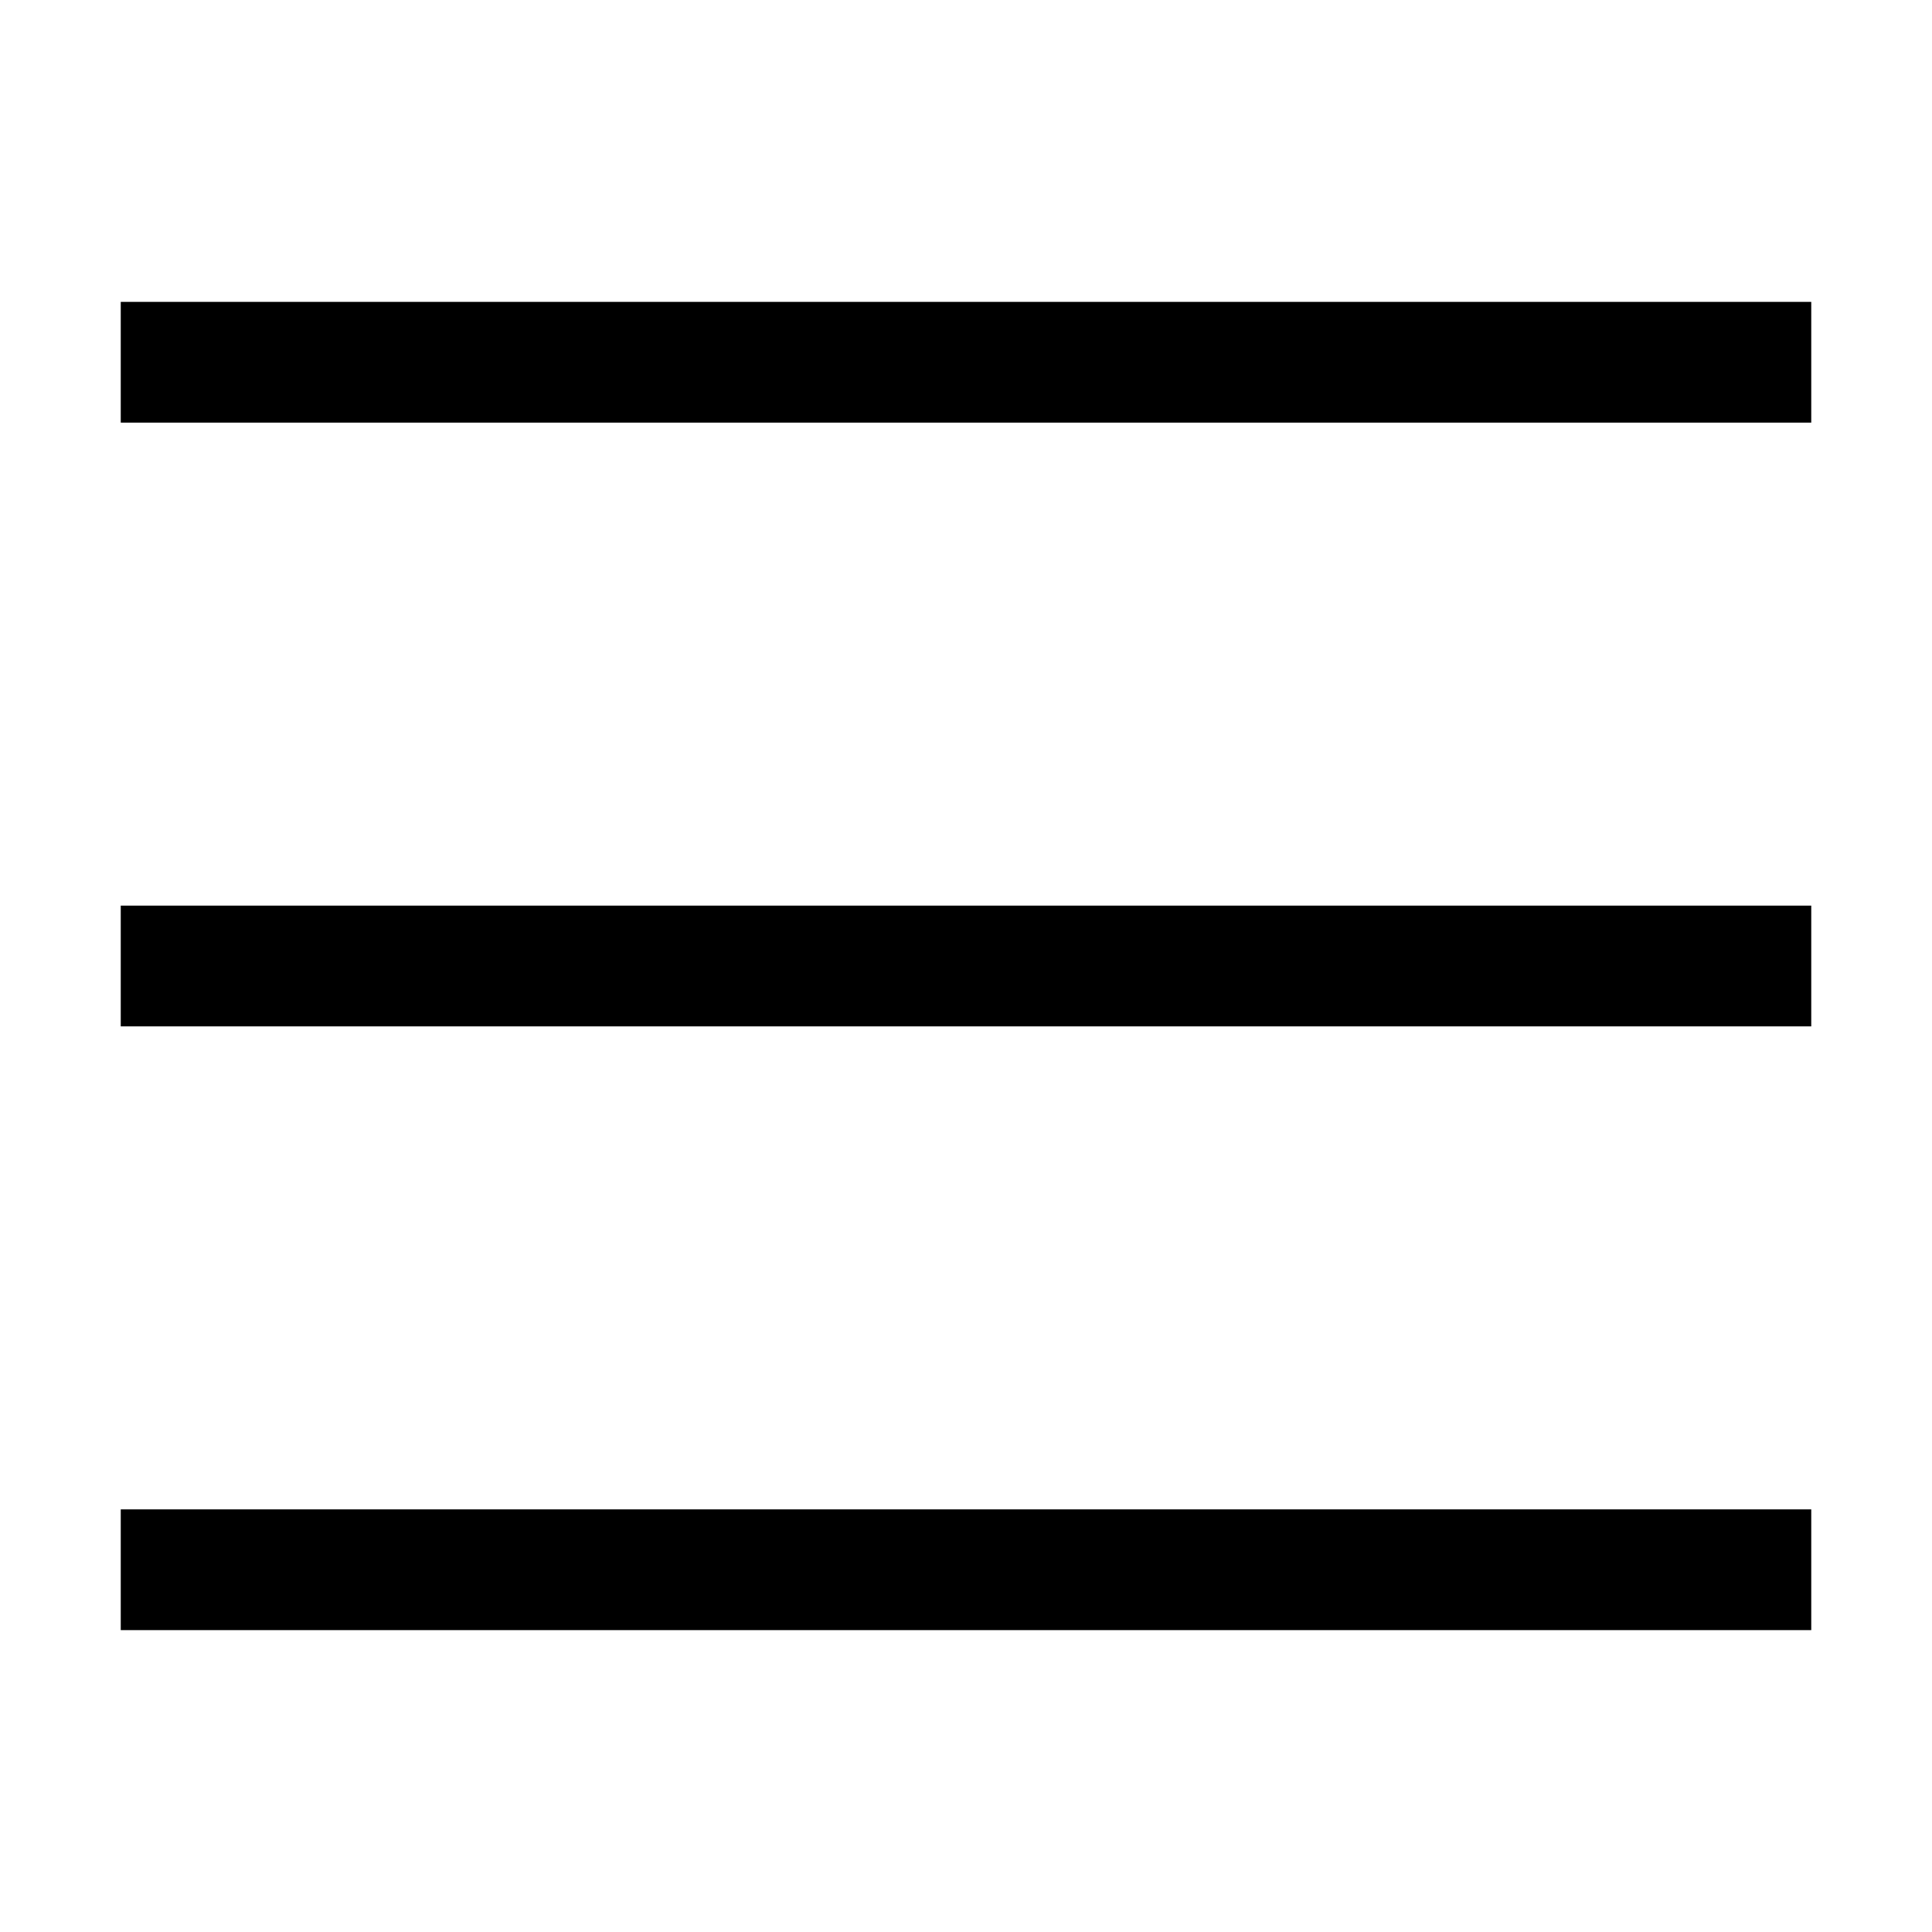
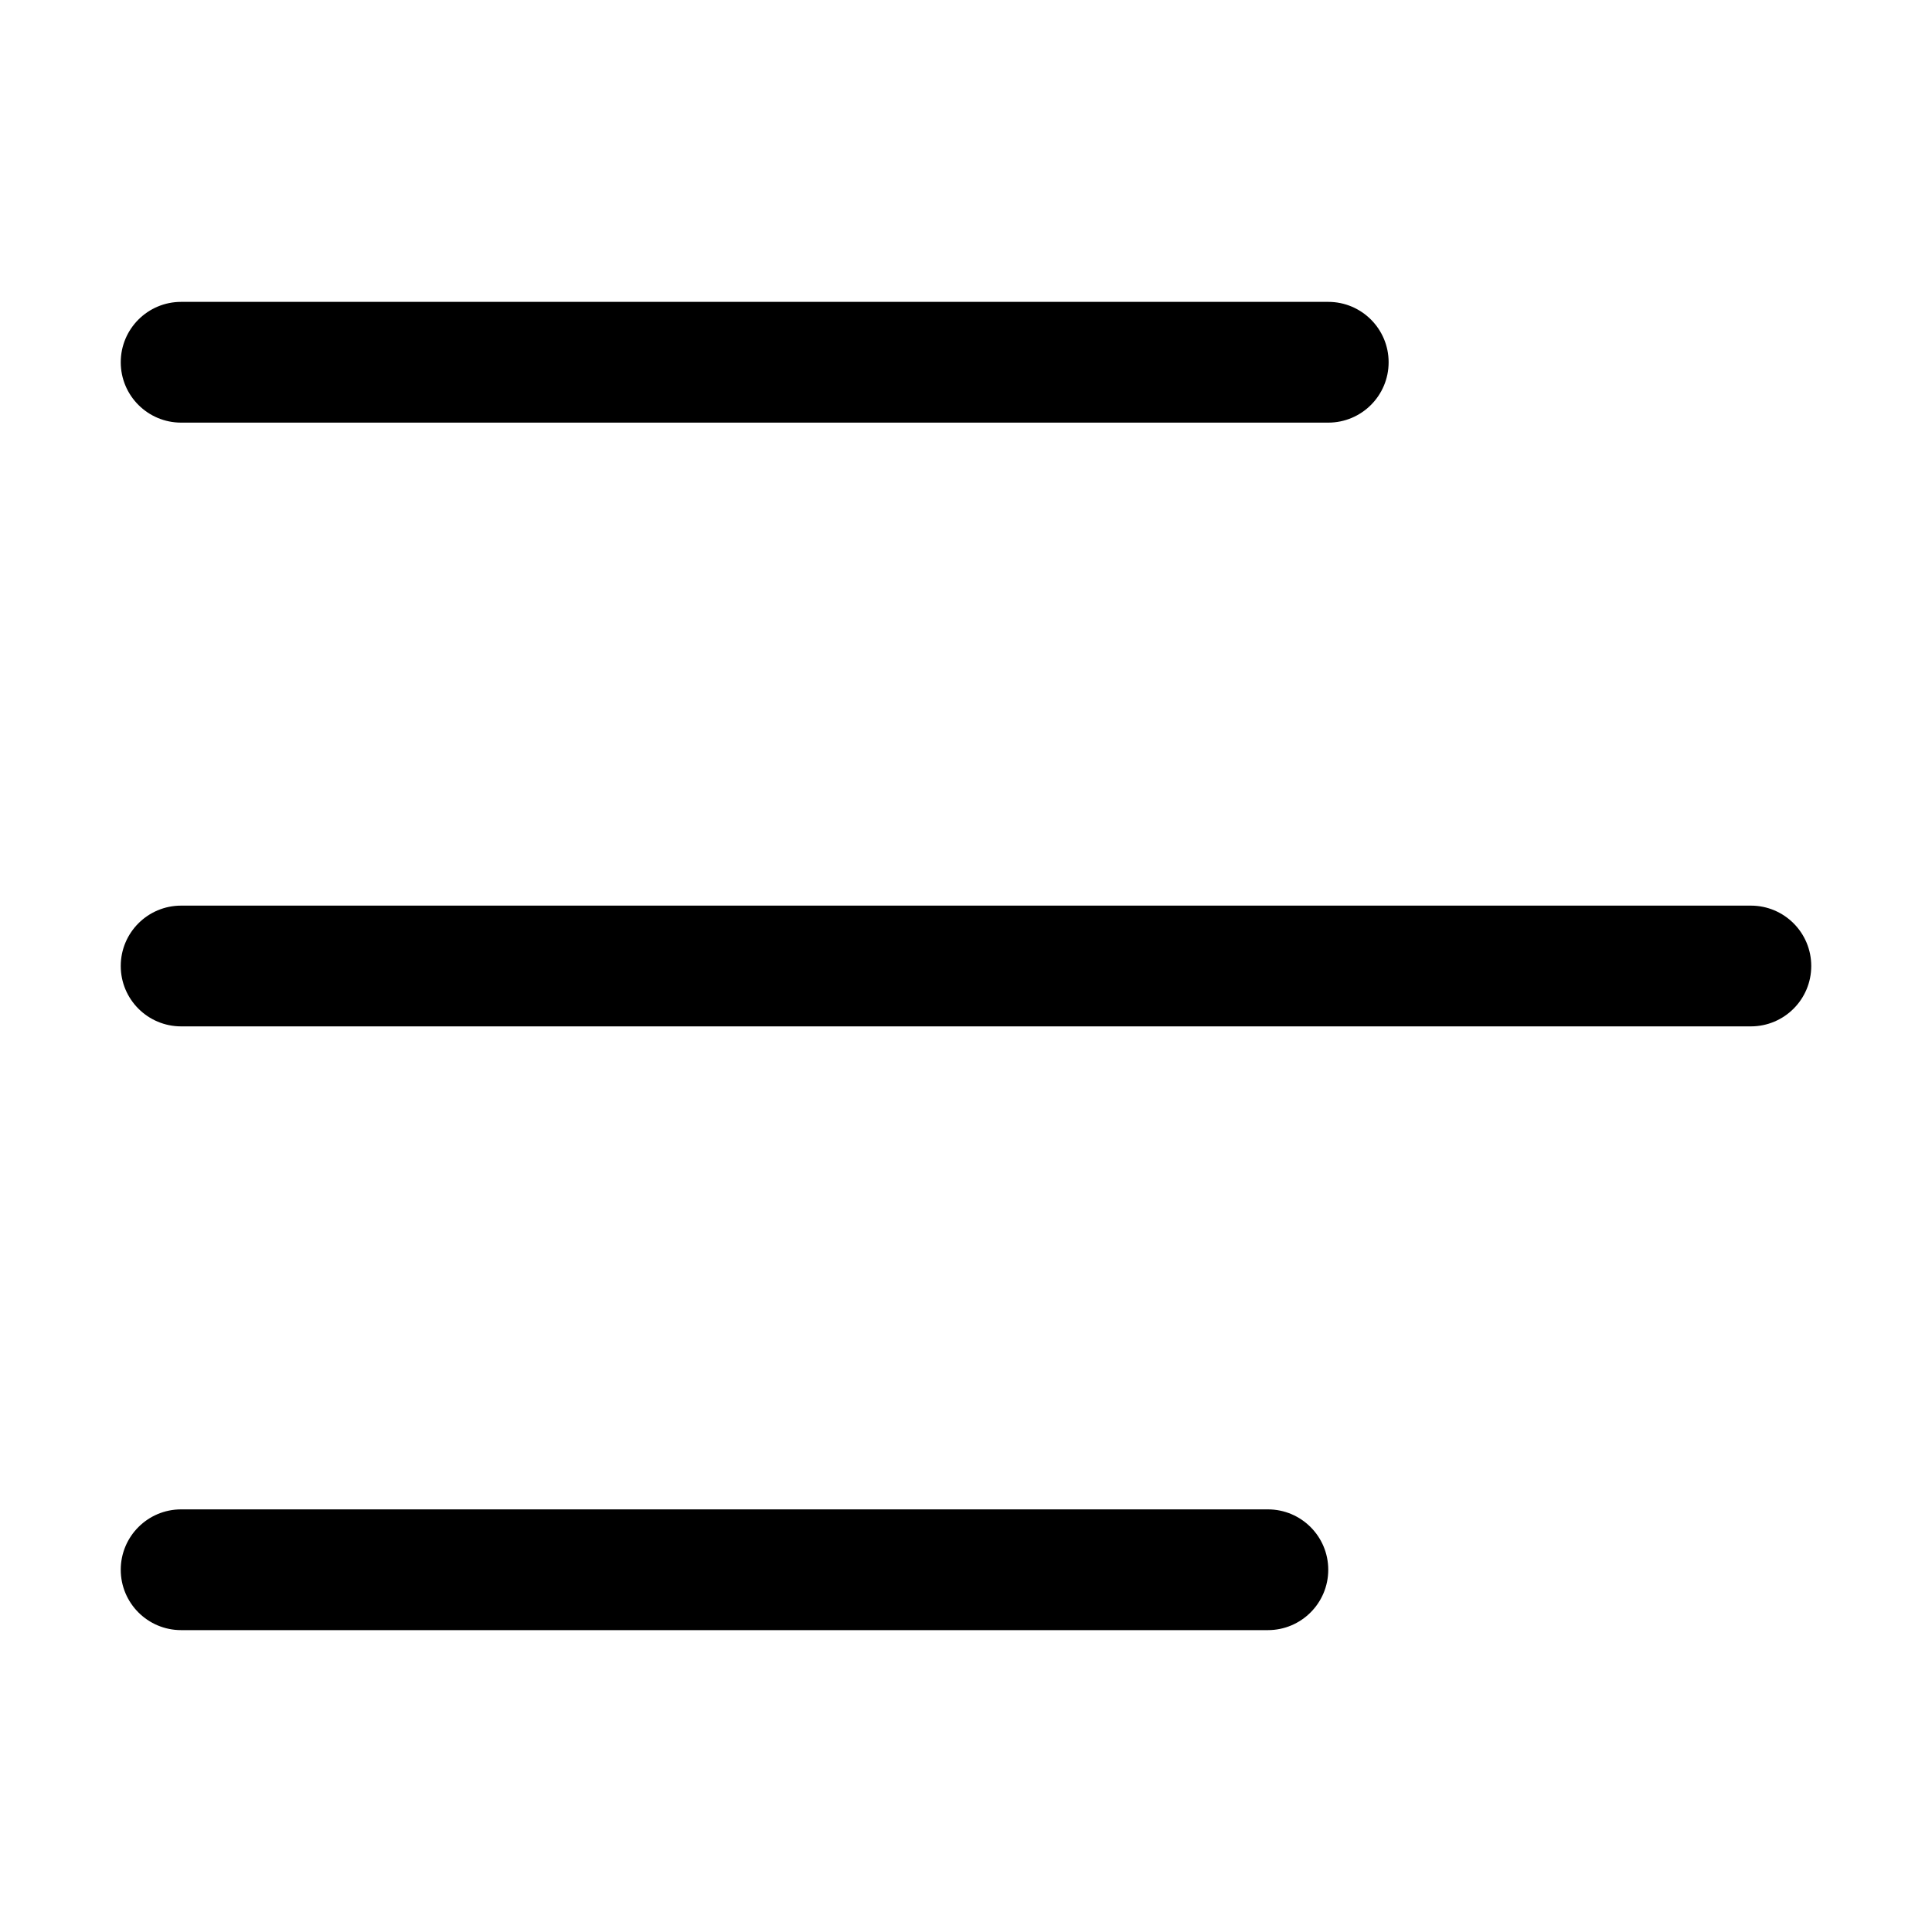
- <svg xmlns="http://www.w3.org/2000/svg" version="1.1" id="Layer_1" x="0px" y="0px" viewBox="0 0 16 16" style="enable-background:new 0 0 16 16;" xml:space="preserve">
-   <g id="layer1">
-     <path d="M1,3.5v-1h14v1H1z M1,7.5v1h14v-1H1z M1,13.5v-1h14v1H1z" />
+ <svg xmlns="http://www.w3.org/2000/svg" version="1.1" viewBox="0 0 16 16">
+   <g>
+     <g id="Layer_2">
+       <rect x="1" y="2.5" width="10.5" height="1" rx=".5" ry=".5" />
+       <rect x="1" y="7.5" width="14" height="1" rx=".5" ry=".5" />
+       <rect x="1" y="12.5" width="10" height="1" rx=".5" ry=".5" />
+     </g>
  </g>
</svg>
